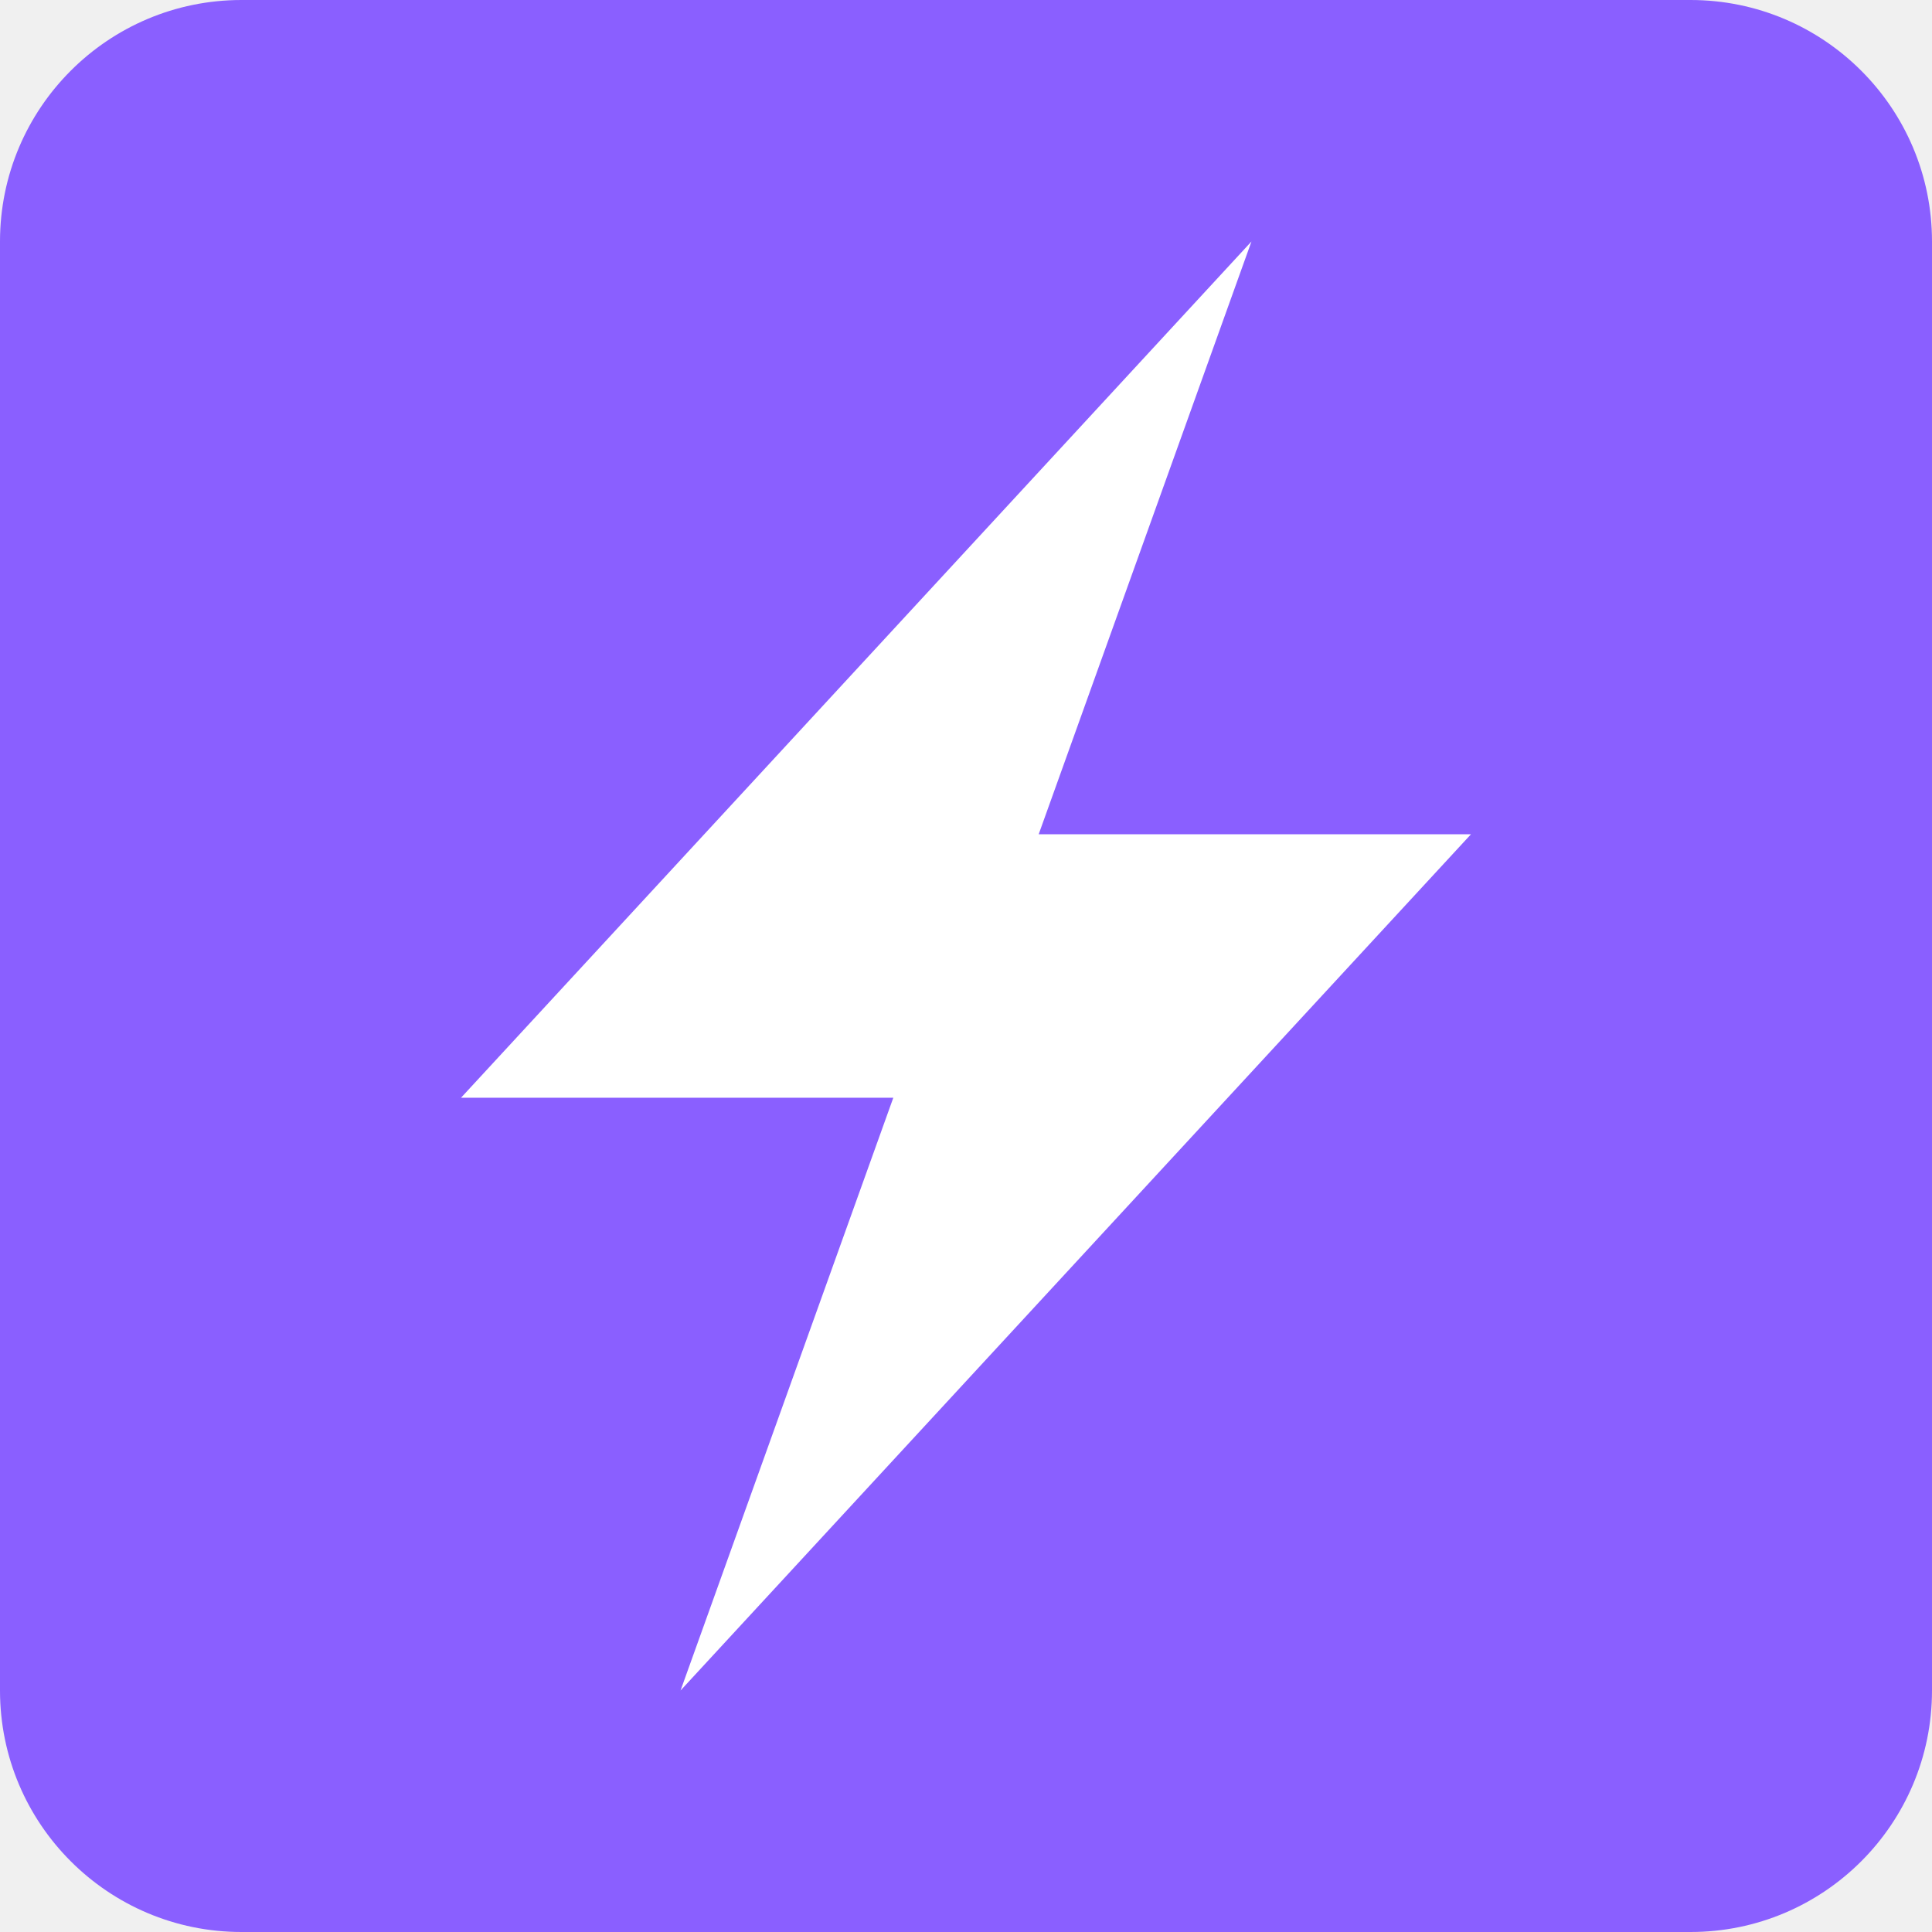
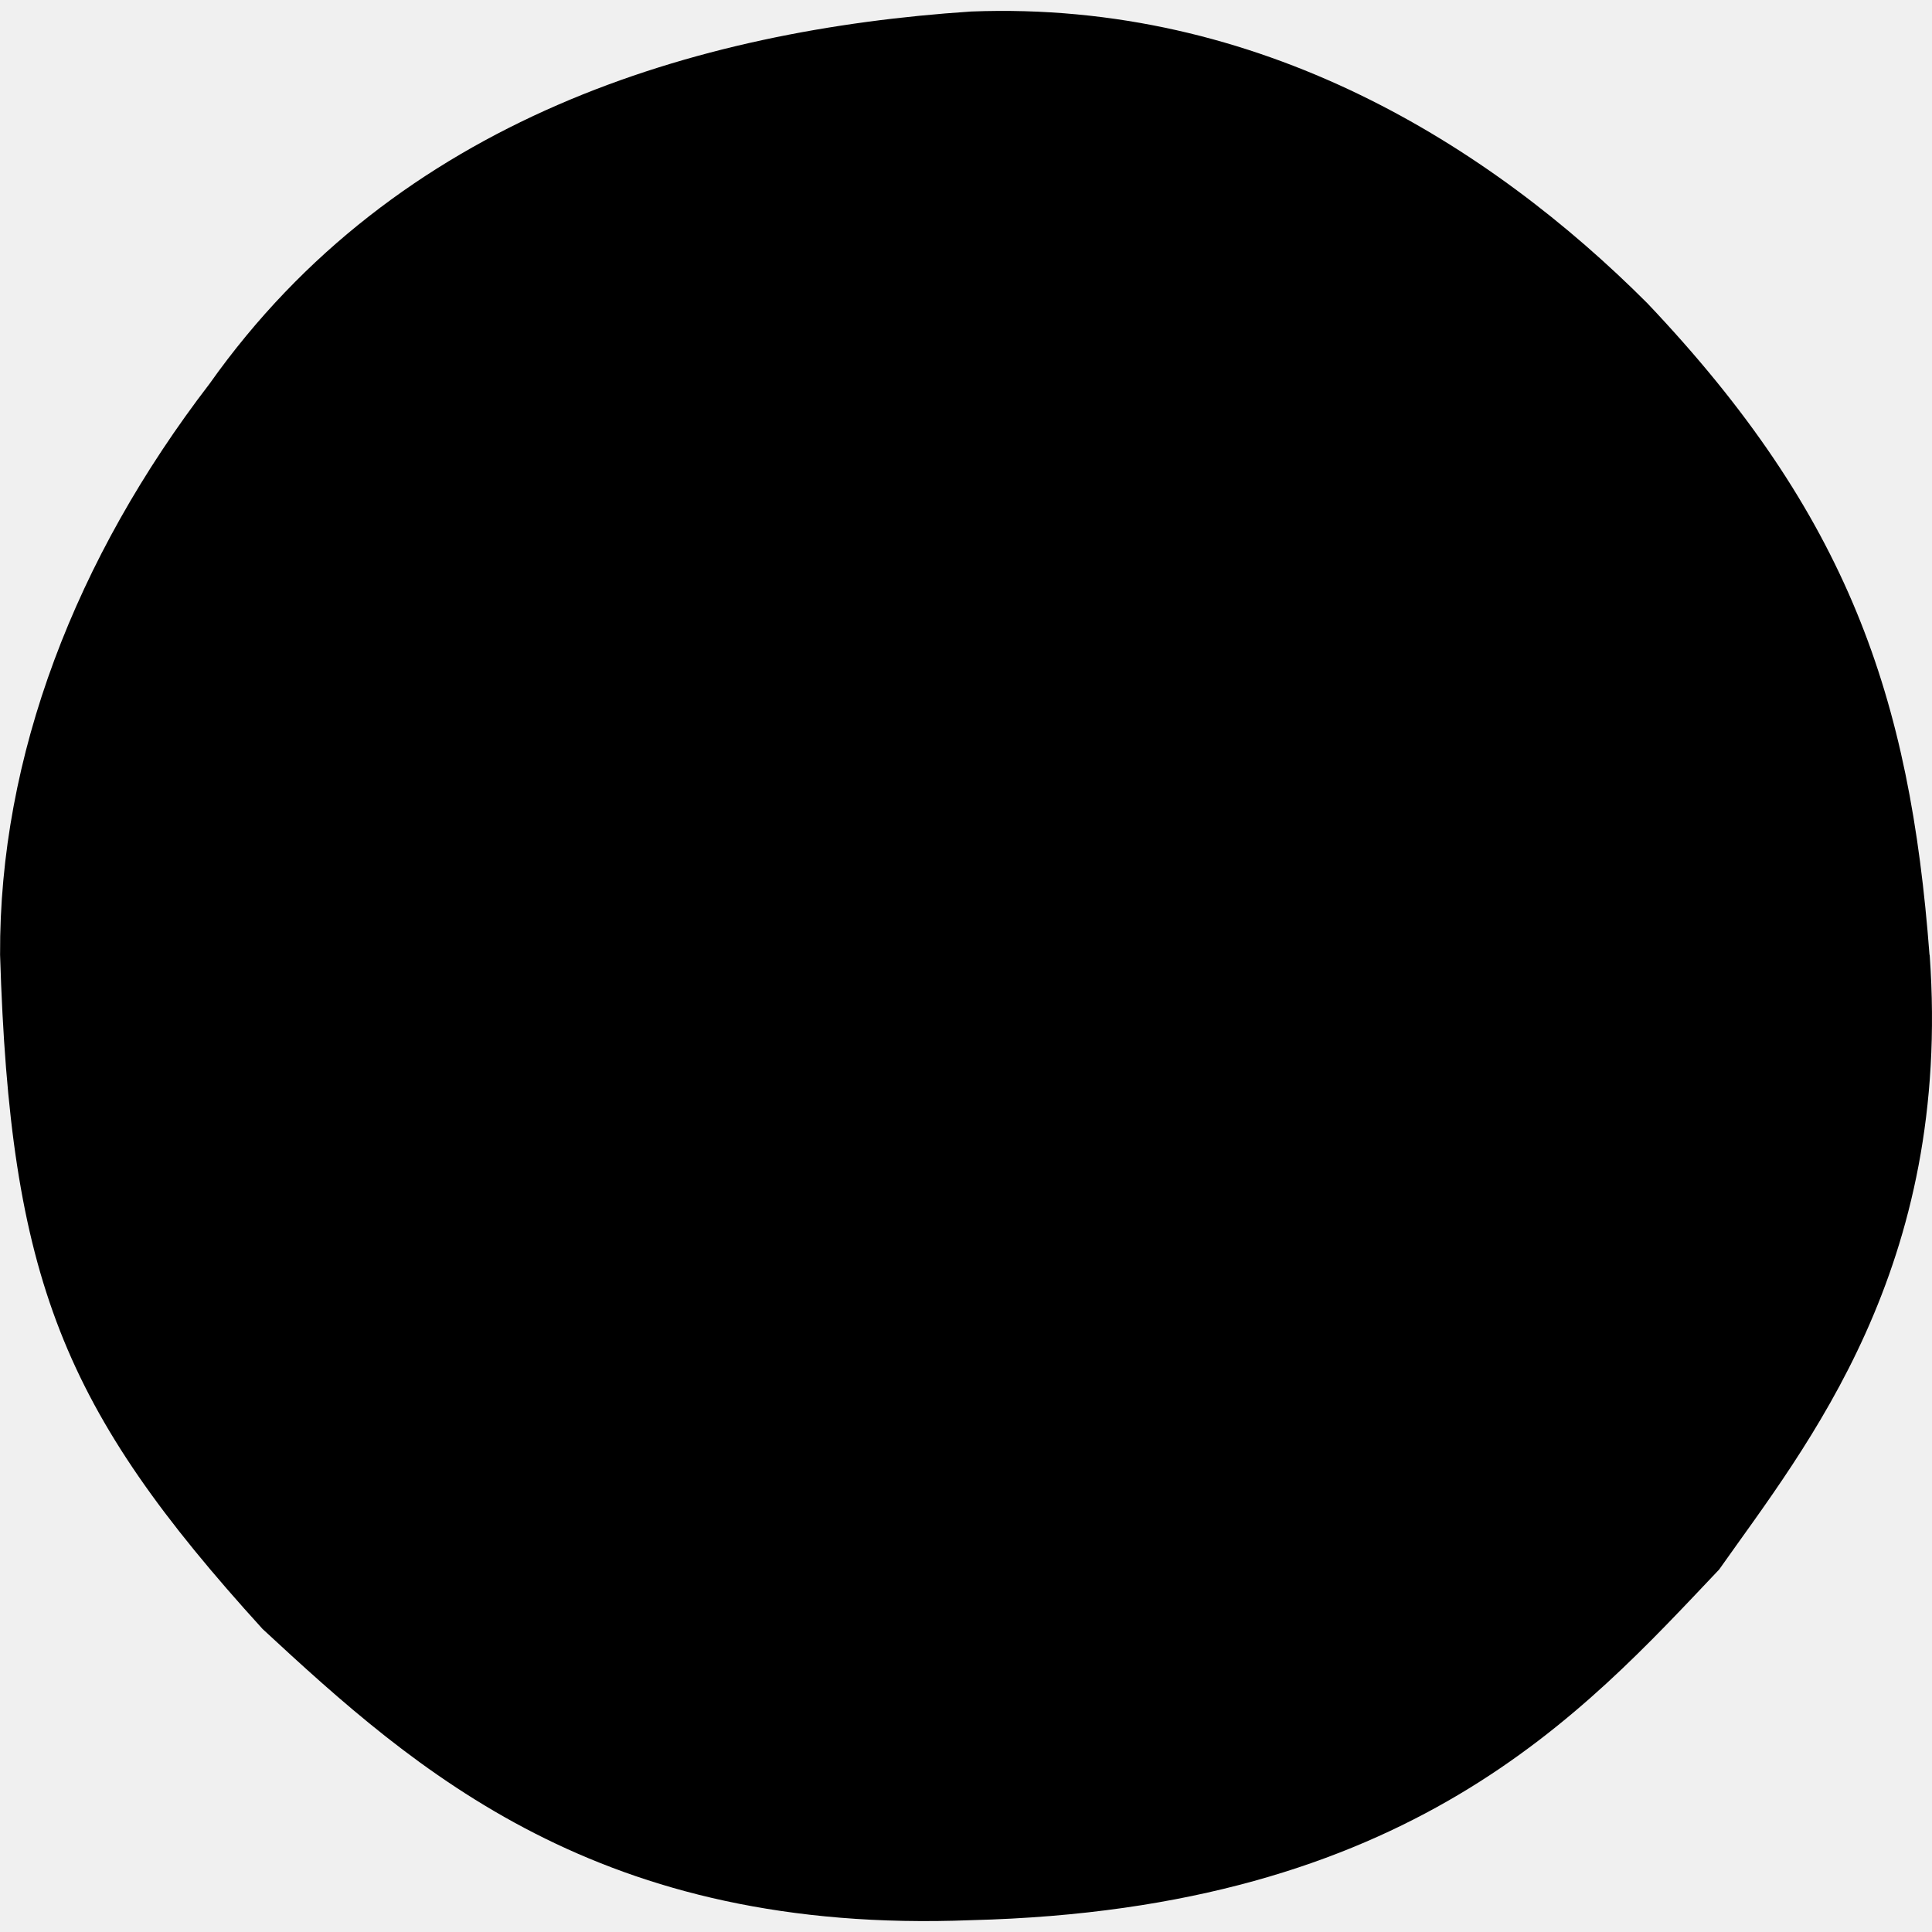
- <svg xmlns="http://www.w3.org/2000/svg" viewBox="0 0 16 16" width="16" height="16">
-   <rect width="16" height="16" rx="2" fill="#8A5FFF" />
-   <path d="M7.398 9.091h-3.58L10.364 2 8.602 6.909h3.58L5.636 14l1.762-4.909Z" fill="#fff" />
+ <svg xmlns="http://www.w3.org/2000/svg" stroke="currentColor" fill="currentColor" stroke-width="0" role="img" viewBox="0 0 24 24" height="18" width="18">
+   <path d="M23.971 11.861c.279 3.888-1.527 6.093-2.615 7.636-1.694 1.786-3.84 4.22-9.291 4.356-4.624.183-6.896-1.851-8.803-3.617-2.487-2.734-3.137-4.351-3.261-8.375-.012-2.467.94-4.929 2.603-7.095C4.934 1.474 8.641.37 12.065.143c3.592-.139 6.449 1.672 8.399 3.624 2.496 2.632 3.263 4.892 3.505 8.095Z" />
</svg>
